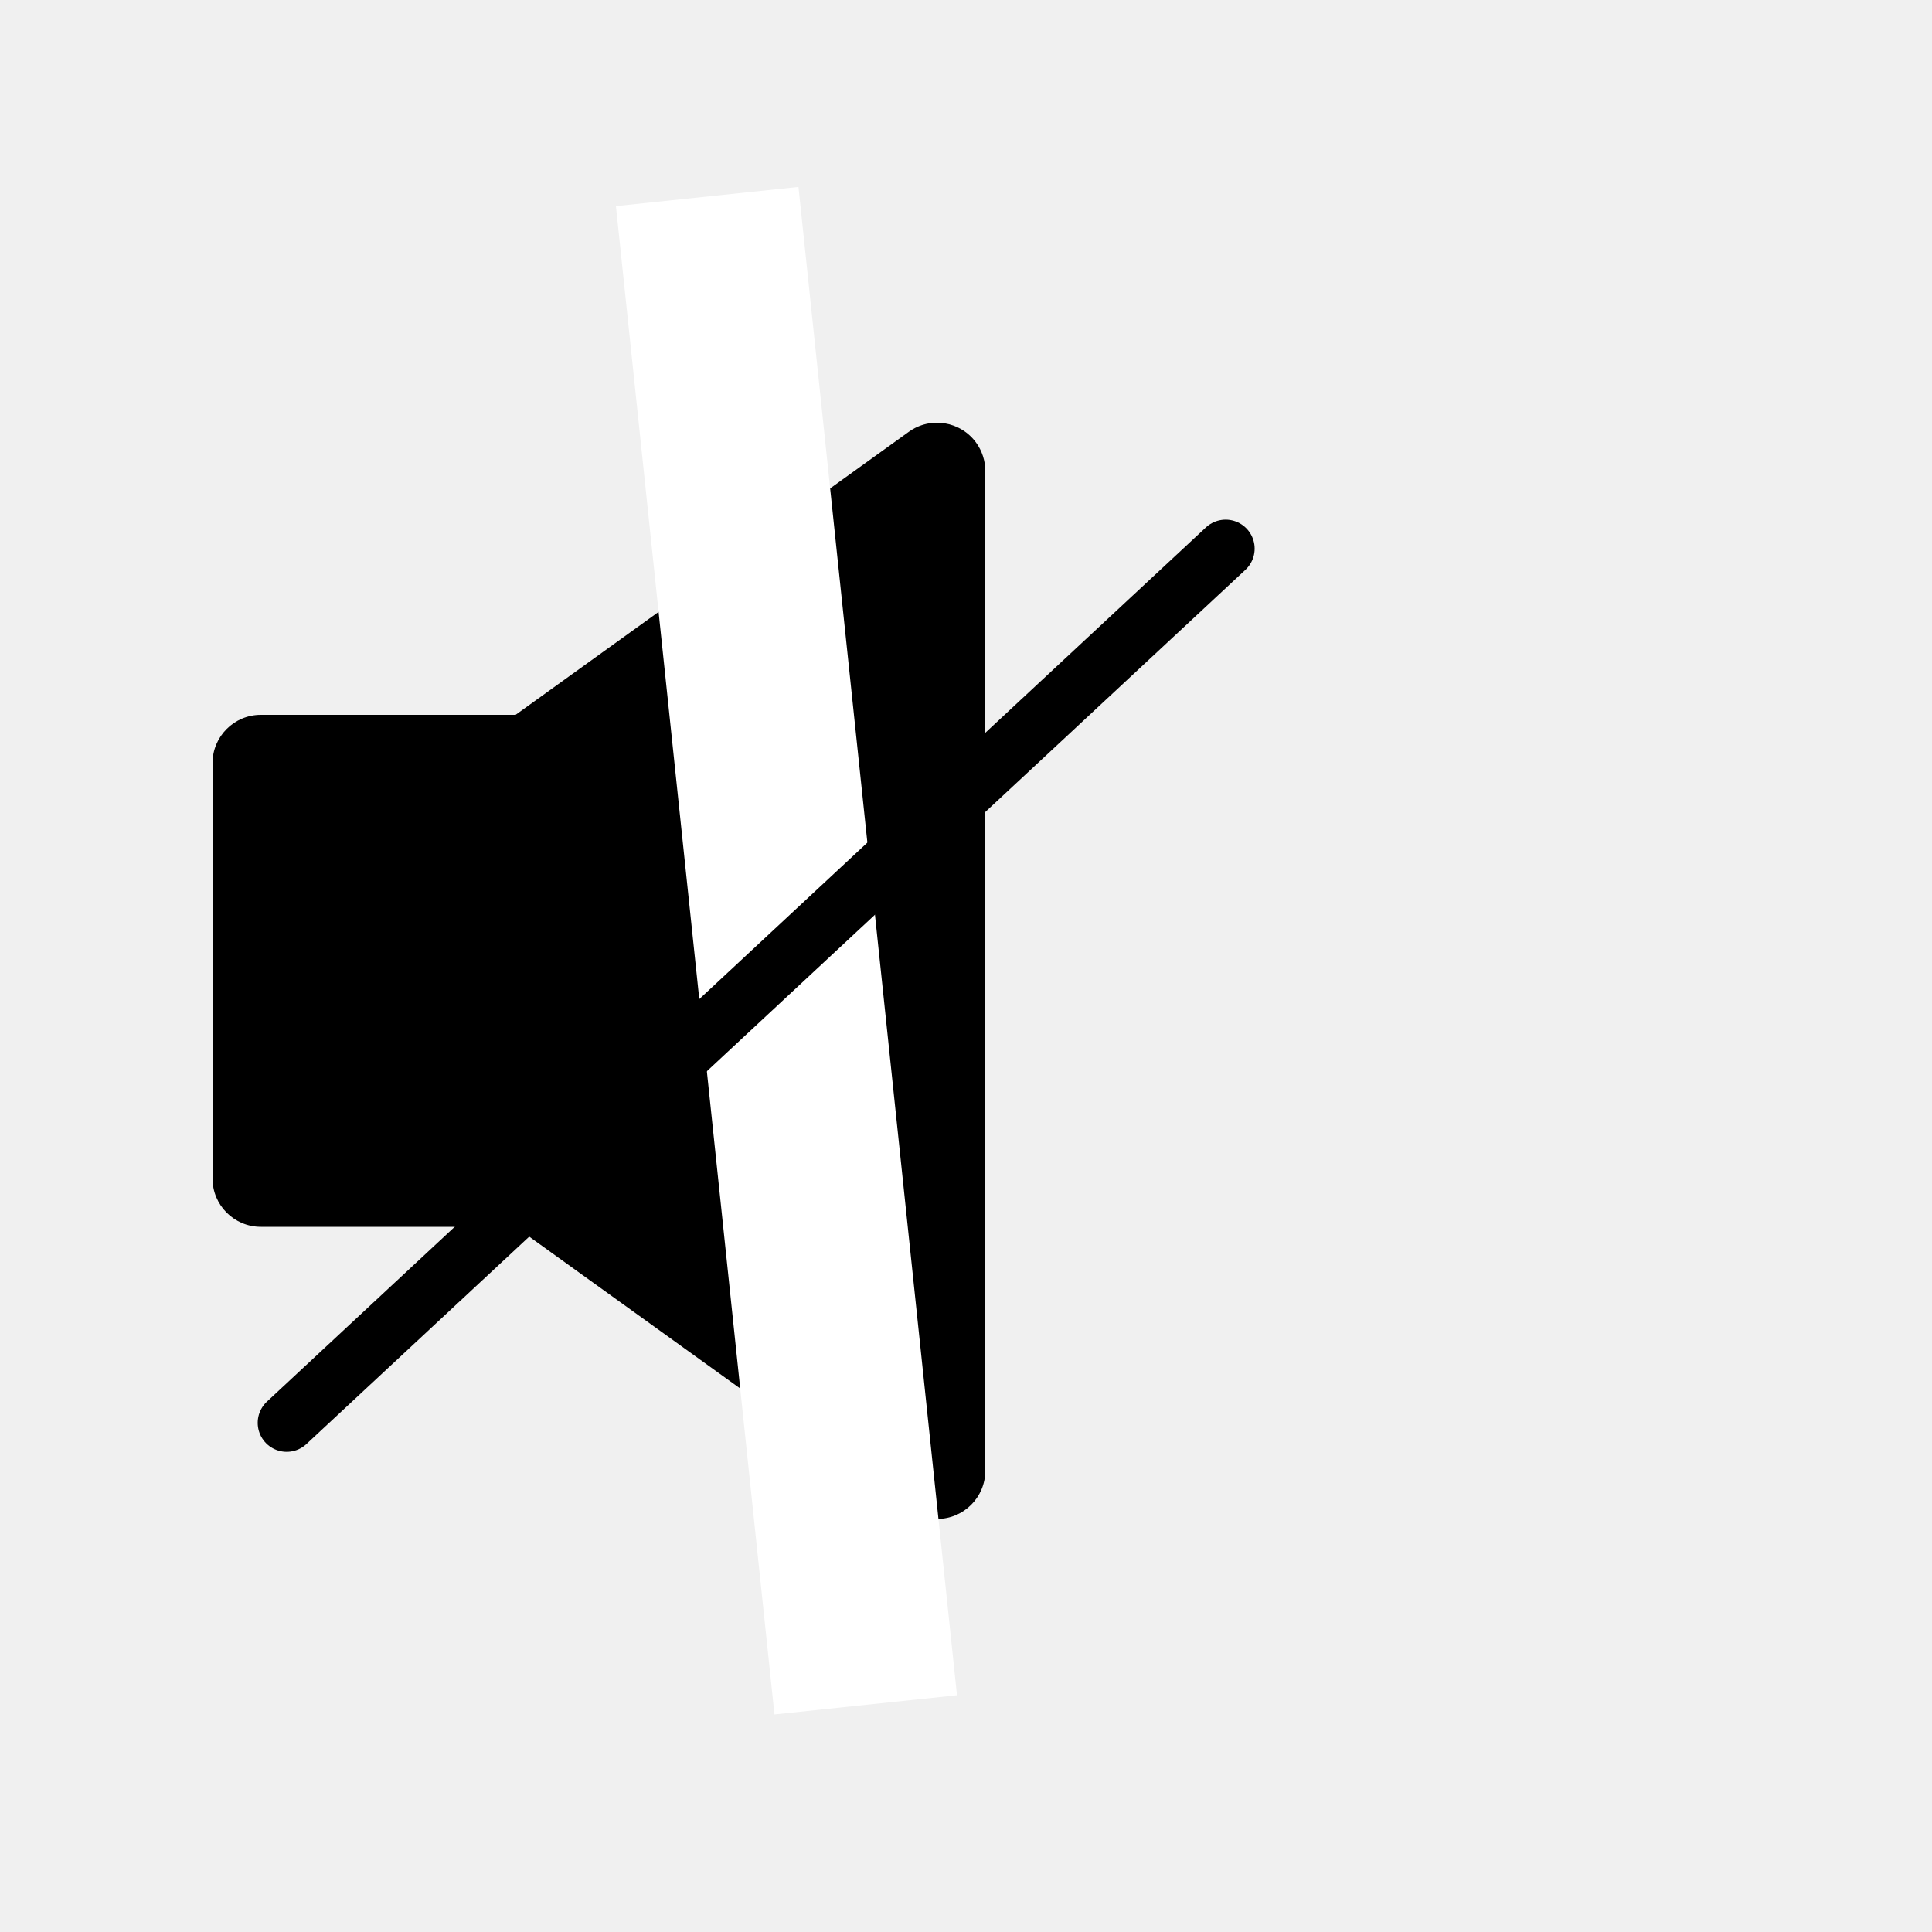
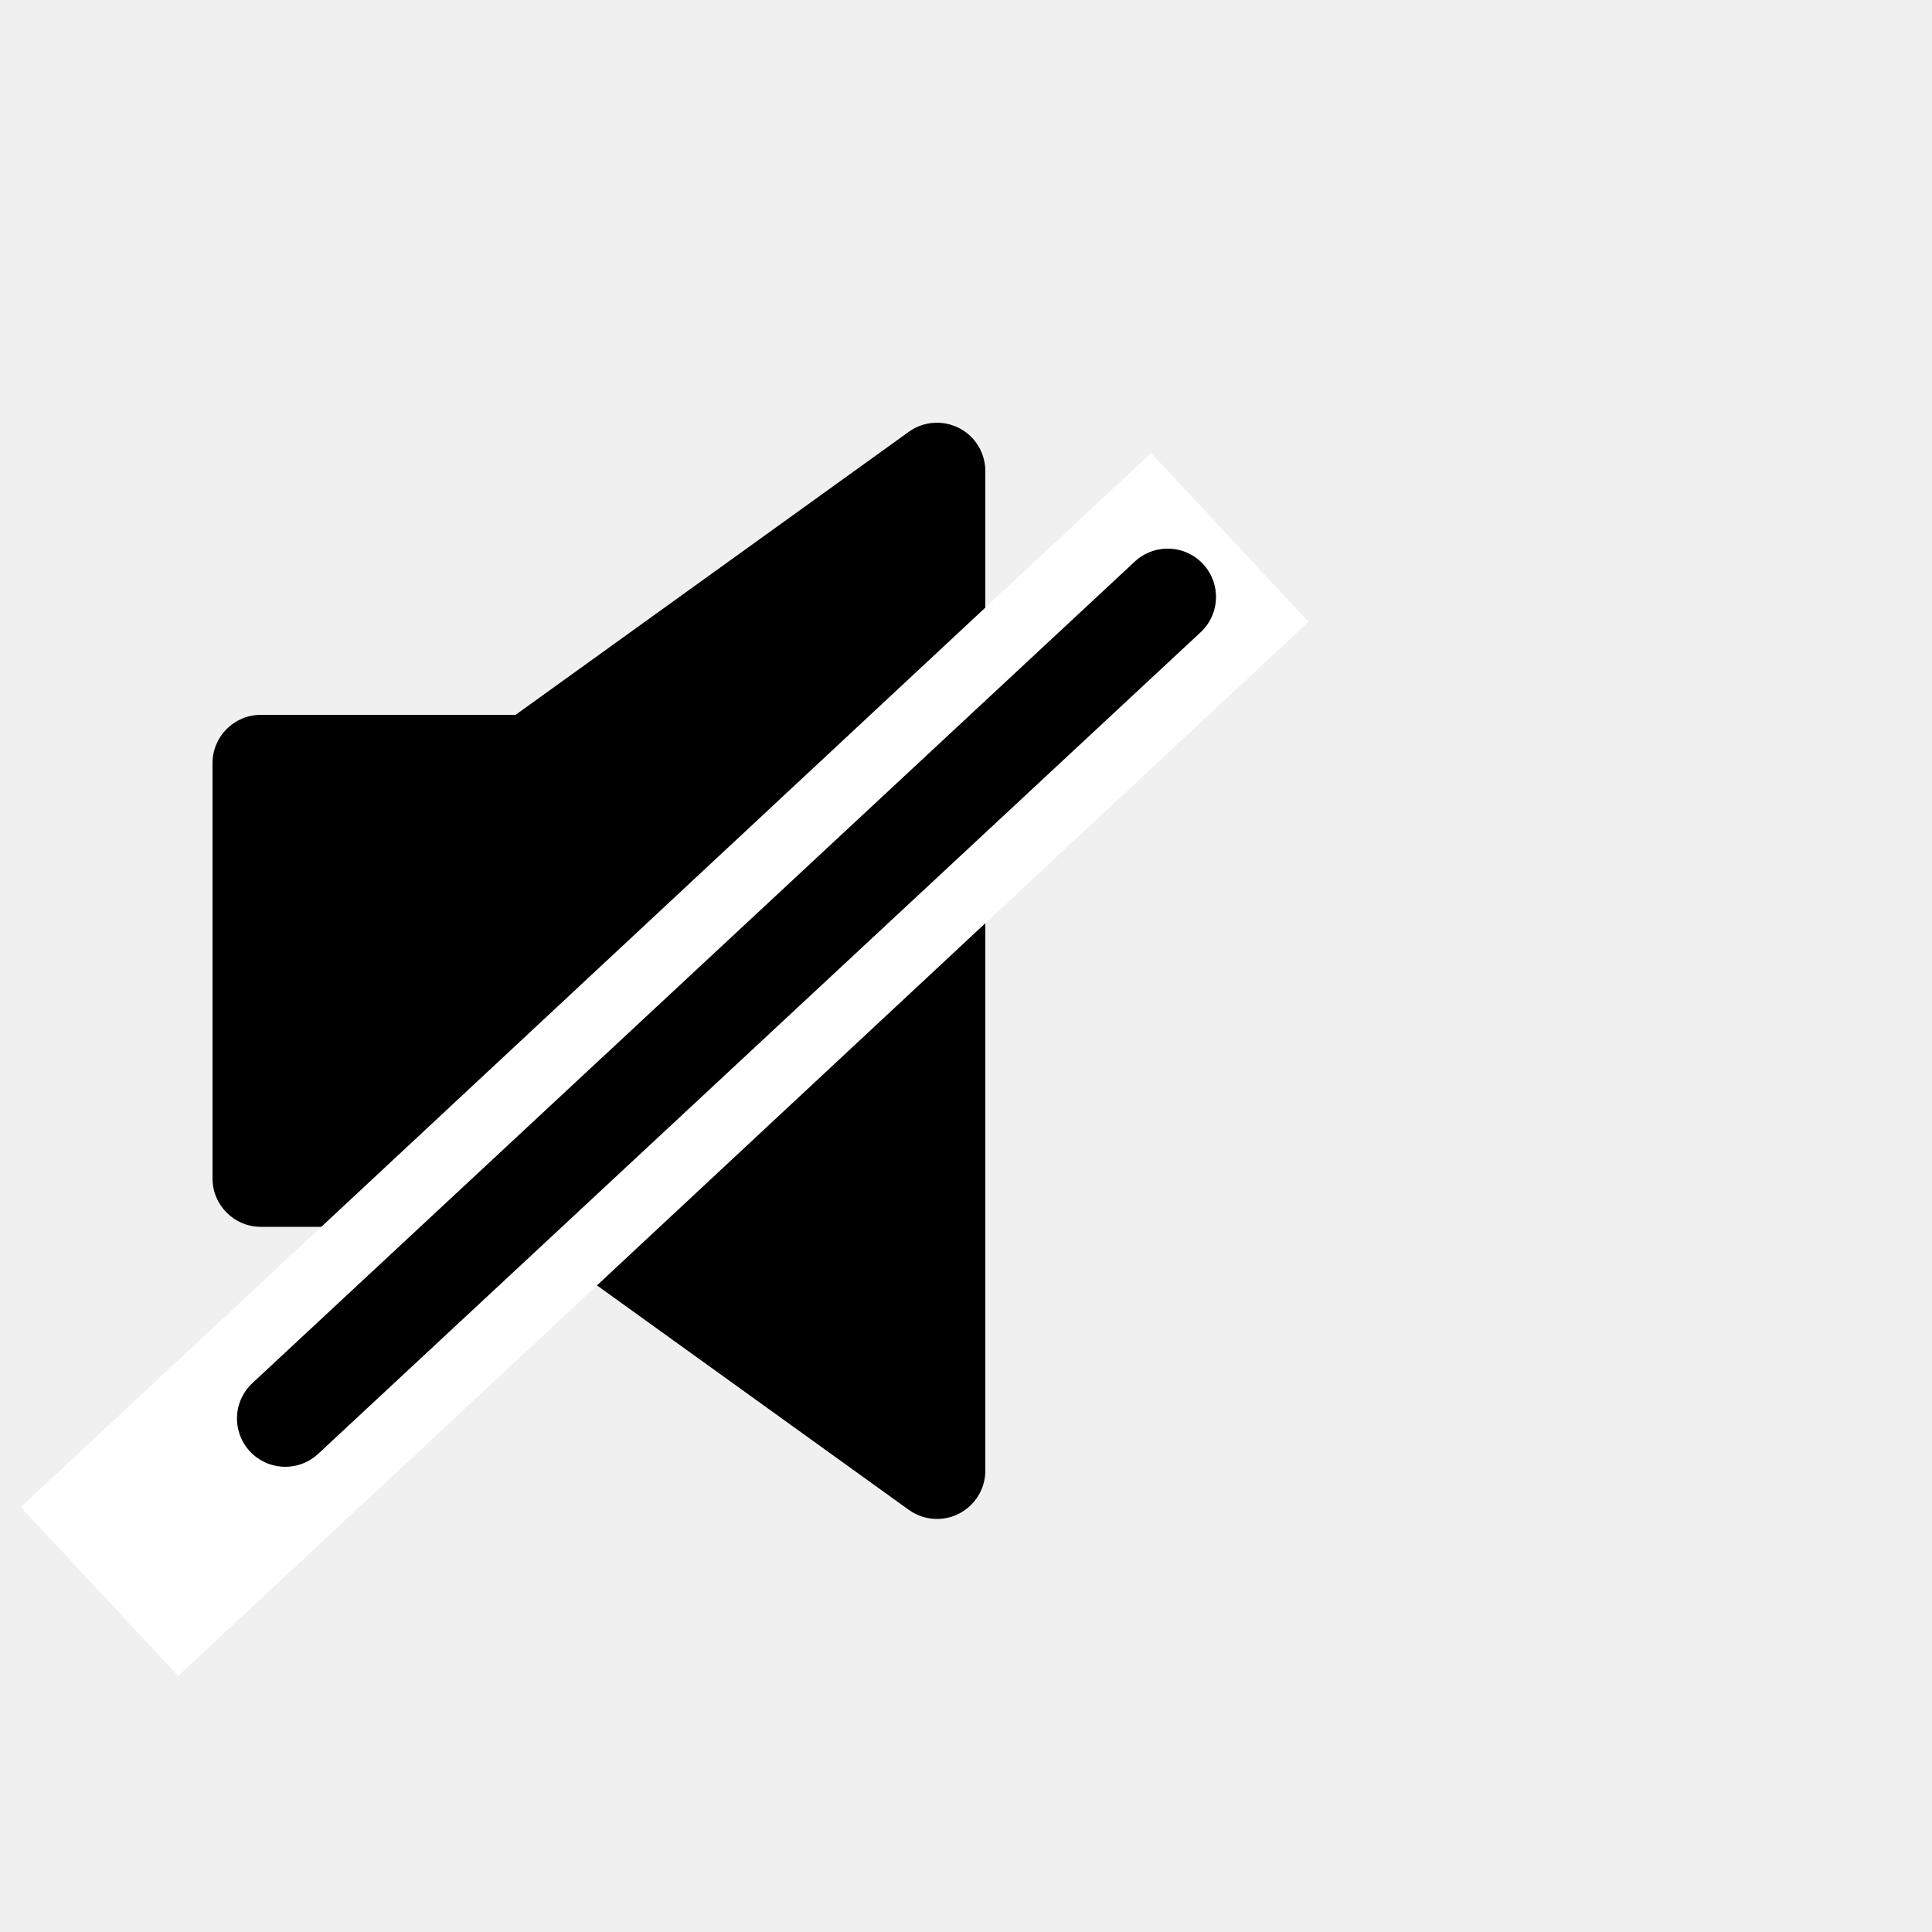
<svg xmlns="http://www.w3.org/2000/svg" width="200px" height="200px" viewBox="0 0 200 200" version="1.1">
  <defs />
  <g id="Page-1" stroke="none" stroke-width="1" fill="none" fill-rule="evenodd">
    <g id="VolumeOff">
      <path d="M27,74 L53.373,74 L53.373,127 L27,127 L27,127 C24.239,127 22,124.761 22,122 L22,79 C22,76.239 24.239,74 27,74 L27,74 Z M53.373,74 L94.079,44.701 L94.079,44.701 C96.32,43.088 99.445,43.597 101.058,45.838 C101.671,46.689 102,47.711 102,48.759 L102,152.241 L102,152.241 C102,155.002 99.761,157.241 97,157.241 C95.952,157.241 94.93,156.911 94.079,156.299 L53.373,127 L53.373,74 Z" id="Combined-Shape" fill="#000000" />
-       <rect id="Combined-Shape" fill="#FFFFFF" transform="translate(81.41409, 98.41409) rotate(84) translate(-81.41409, -98.41409) " x="2.914" y="88.914" width="157" height="19" />
-       <path d="M126.88,56.793 L29.677,147.292" id="Line-2" stroke="#000000" stroke-width="6" stroke-linecap="round" />
+       <rect id="Rectangle-30" fill="#FFFFFF" transform="translate(68.80404, 110.1939) rotate(-43) translate(-68.80404, -110.1939) " x="-11.196" y="98.246" width="160" height="23.895" />
+       <path d="M120.88,61.793 L29.532,146.841" id="Line-2" stroke="#000000" stroke-width="10" stroke-linecap="round" />
    </g>
  </g>
</svg>
